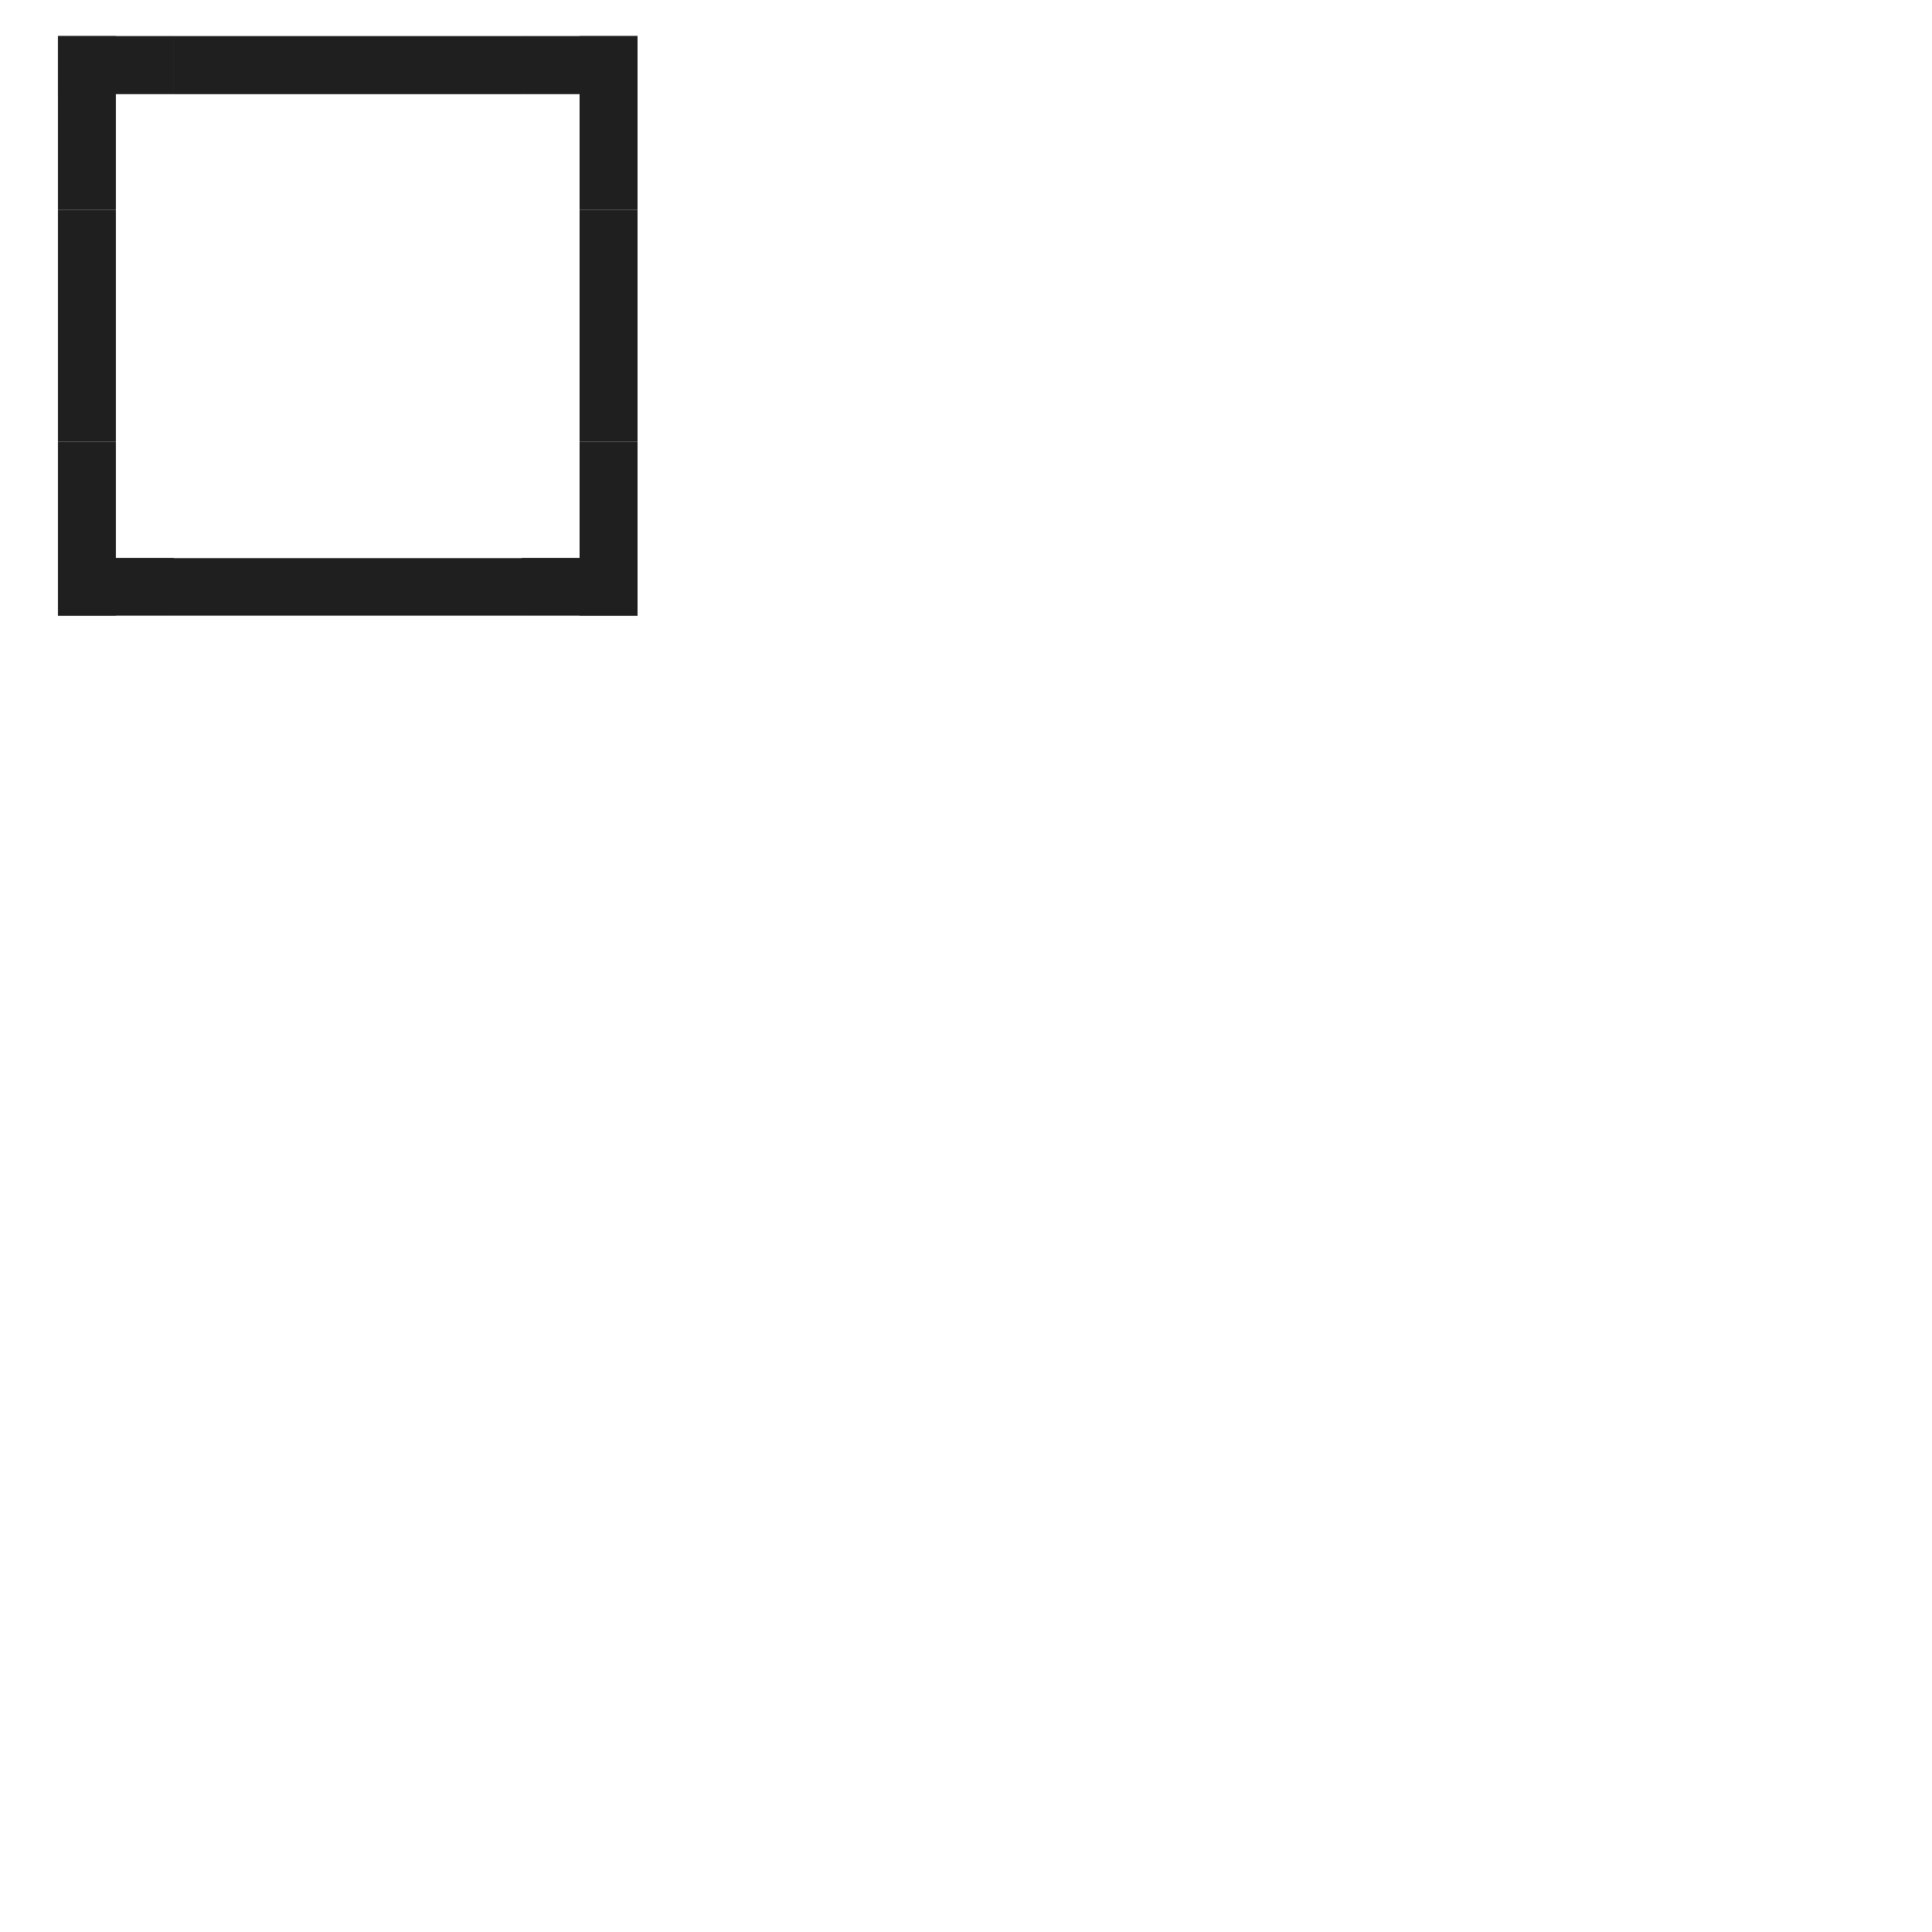
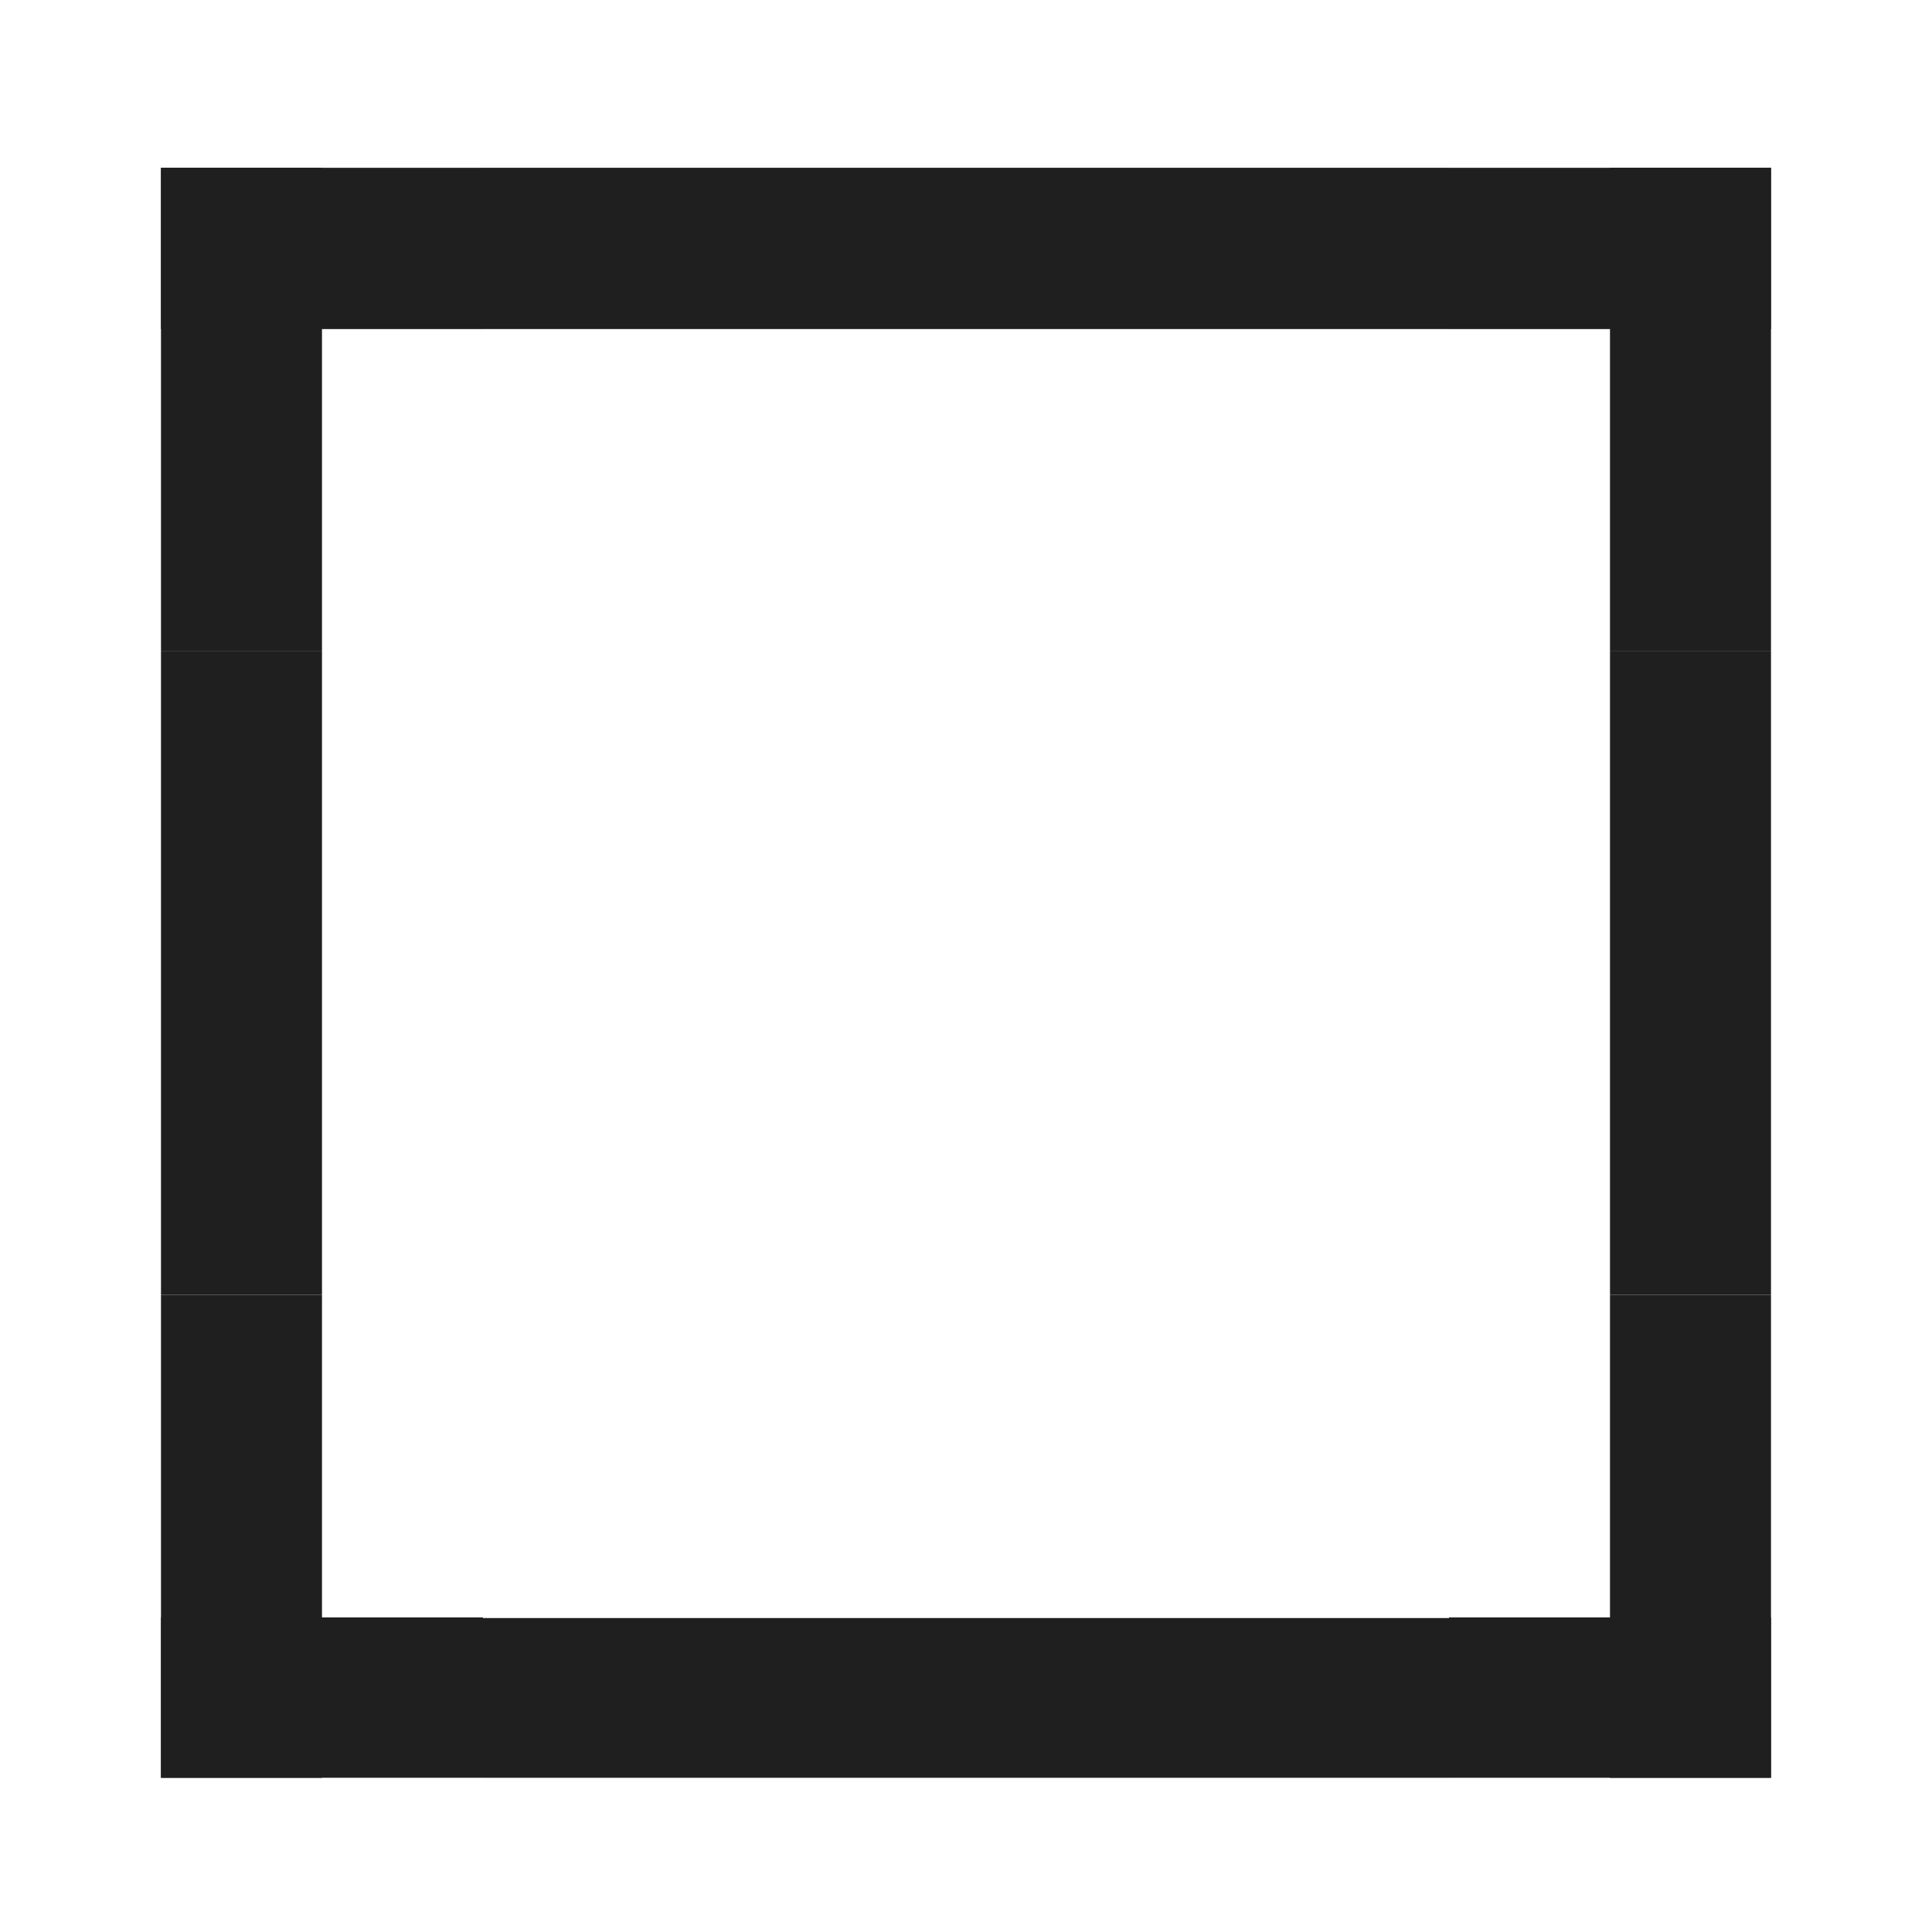
- <svg viewBox="0 0 50 50" data-icon="fast-forward" width="1em" height="1em" fill="currentColor" aria-hidden="true">
-   <g id="页面-1" stroke="none" stroke-width="1" fill="none" fill-rule="evenodd">
-     <g id="编组-10">
-       <rect id="矩形1" fill="#1F1F1F" x="1.5" y="11.433" width="1.5" height="4.5" />
-       <rect id="矩形备份-233" fill="#1F1F1F" x="15" y="11.433" width="1.5" height="4.5" />
-       <polygon id="矩形备份1222sa" fill="#1F1F1F" transform="translate(3, 15.18617) rotate(-270) translate(-3, -15.18617) " points="2.253 13.686 3.747 13.686 3.747 16.686 2.253 16.686" />
-       <polygon id="矩形备份-3122" fill="#1F1F1F" transform="translate(15, 15.18617) rotate(-270) translate(-15, -15.18617) " points="14.253 13.686 15.747 13.686 15.747 16.686 14.253 16.686" />
-       <polygon id="矩3333形" fill="#1F1F1F" points="4.5 14.445 13.5 14.445 13.5 15.933 4.5 15.933" />
-       <rect id="矩形333334" fill="#1F1F1F" transform="translate(2.25, 3.183213) scale(1, -1) translate(-2.25, -3.183213) " x="1.5" y="0.933" width="1.5" height="4.5" />
-       <rect id="矩形备份-2" fill="#1F1F1F" transform="translate(15.75, 3.183213) scale(1, -1) translate(-15.75, -3.183213) " x="15" y="0.933" width="1.5" height="4.5" />
-       <rect id="矩形备份" fill="#1F1F1F" transform="translate(3, 1.684572) scale(1, -1) rotate(-270) translate(-3, -1.684572) " x="2.249" y="0.185" width="1.503" height="3" />
-       <rect id="矩形备份-3" fill="#1F1F1F" transform="translate(15, 1.684572) scale(1, -1) rotate(-270) translate(-15, -1.684572) " x="14.249" y="0.185" width="1.503" height="3" />
-       <rect id="矩形5566" fill="#1F1F1F" transform="translate(9, 1.684572) scale(1, -1) translate(-9, -1.684572) " x="4.5" y="0.933" width="9" height="1.503" />
-       <rect id="矩形77889" fill="#1F1F1F" x="1.5" y="5.433" width="1.5" height="6" />
-       <rect id="矩形备份-4" fill="#1F1F1F" x="15" y="5.433" width="1.5" height="6" />
-     </g>
+ <svg xmlns="http://www.w3.org/2000/svg" width="100" height="100" viewBox="0 0 100 100">
+   <g fill="#1F1F1F" fill-rule="evenodd">
+     <path d="M8.333 67.018h8.333v25H8.333zM83.333 67.018h8.333v25h-8.333z" />
+     <path d="M25 83.717v8.3H8.333v-8.3zM91.667 83.717v8.3H75v-8.3zM25 83.75h50v8.268H25zM8.333 33.684h8.333v-25H8.333zM83.333 33.684h8.333v-25h-8.333z" />
+     <path d="M25 17.033V8.685H8.333v8.348zM91.667 17.033V8.685H75v8.348zM25 17.032h50V8.684H25zM8.333 33.685h8.333v33.333H8.333zM83.333 33.685h8.333v33.333h-8.333z" />
  </g>
</svg>
